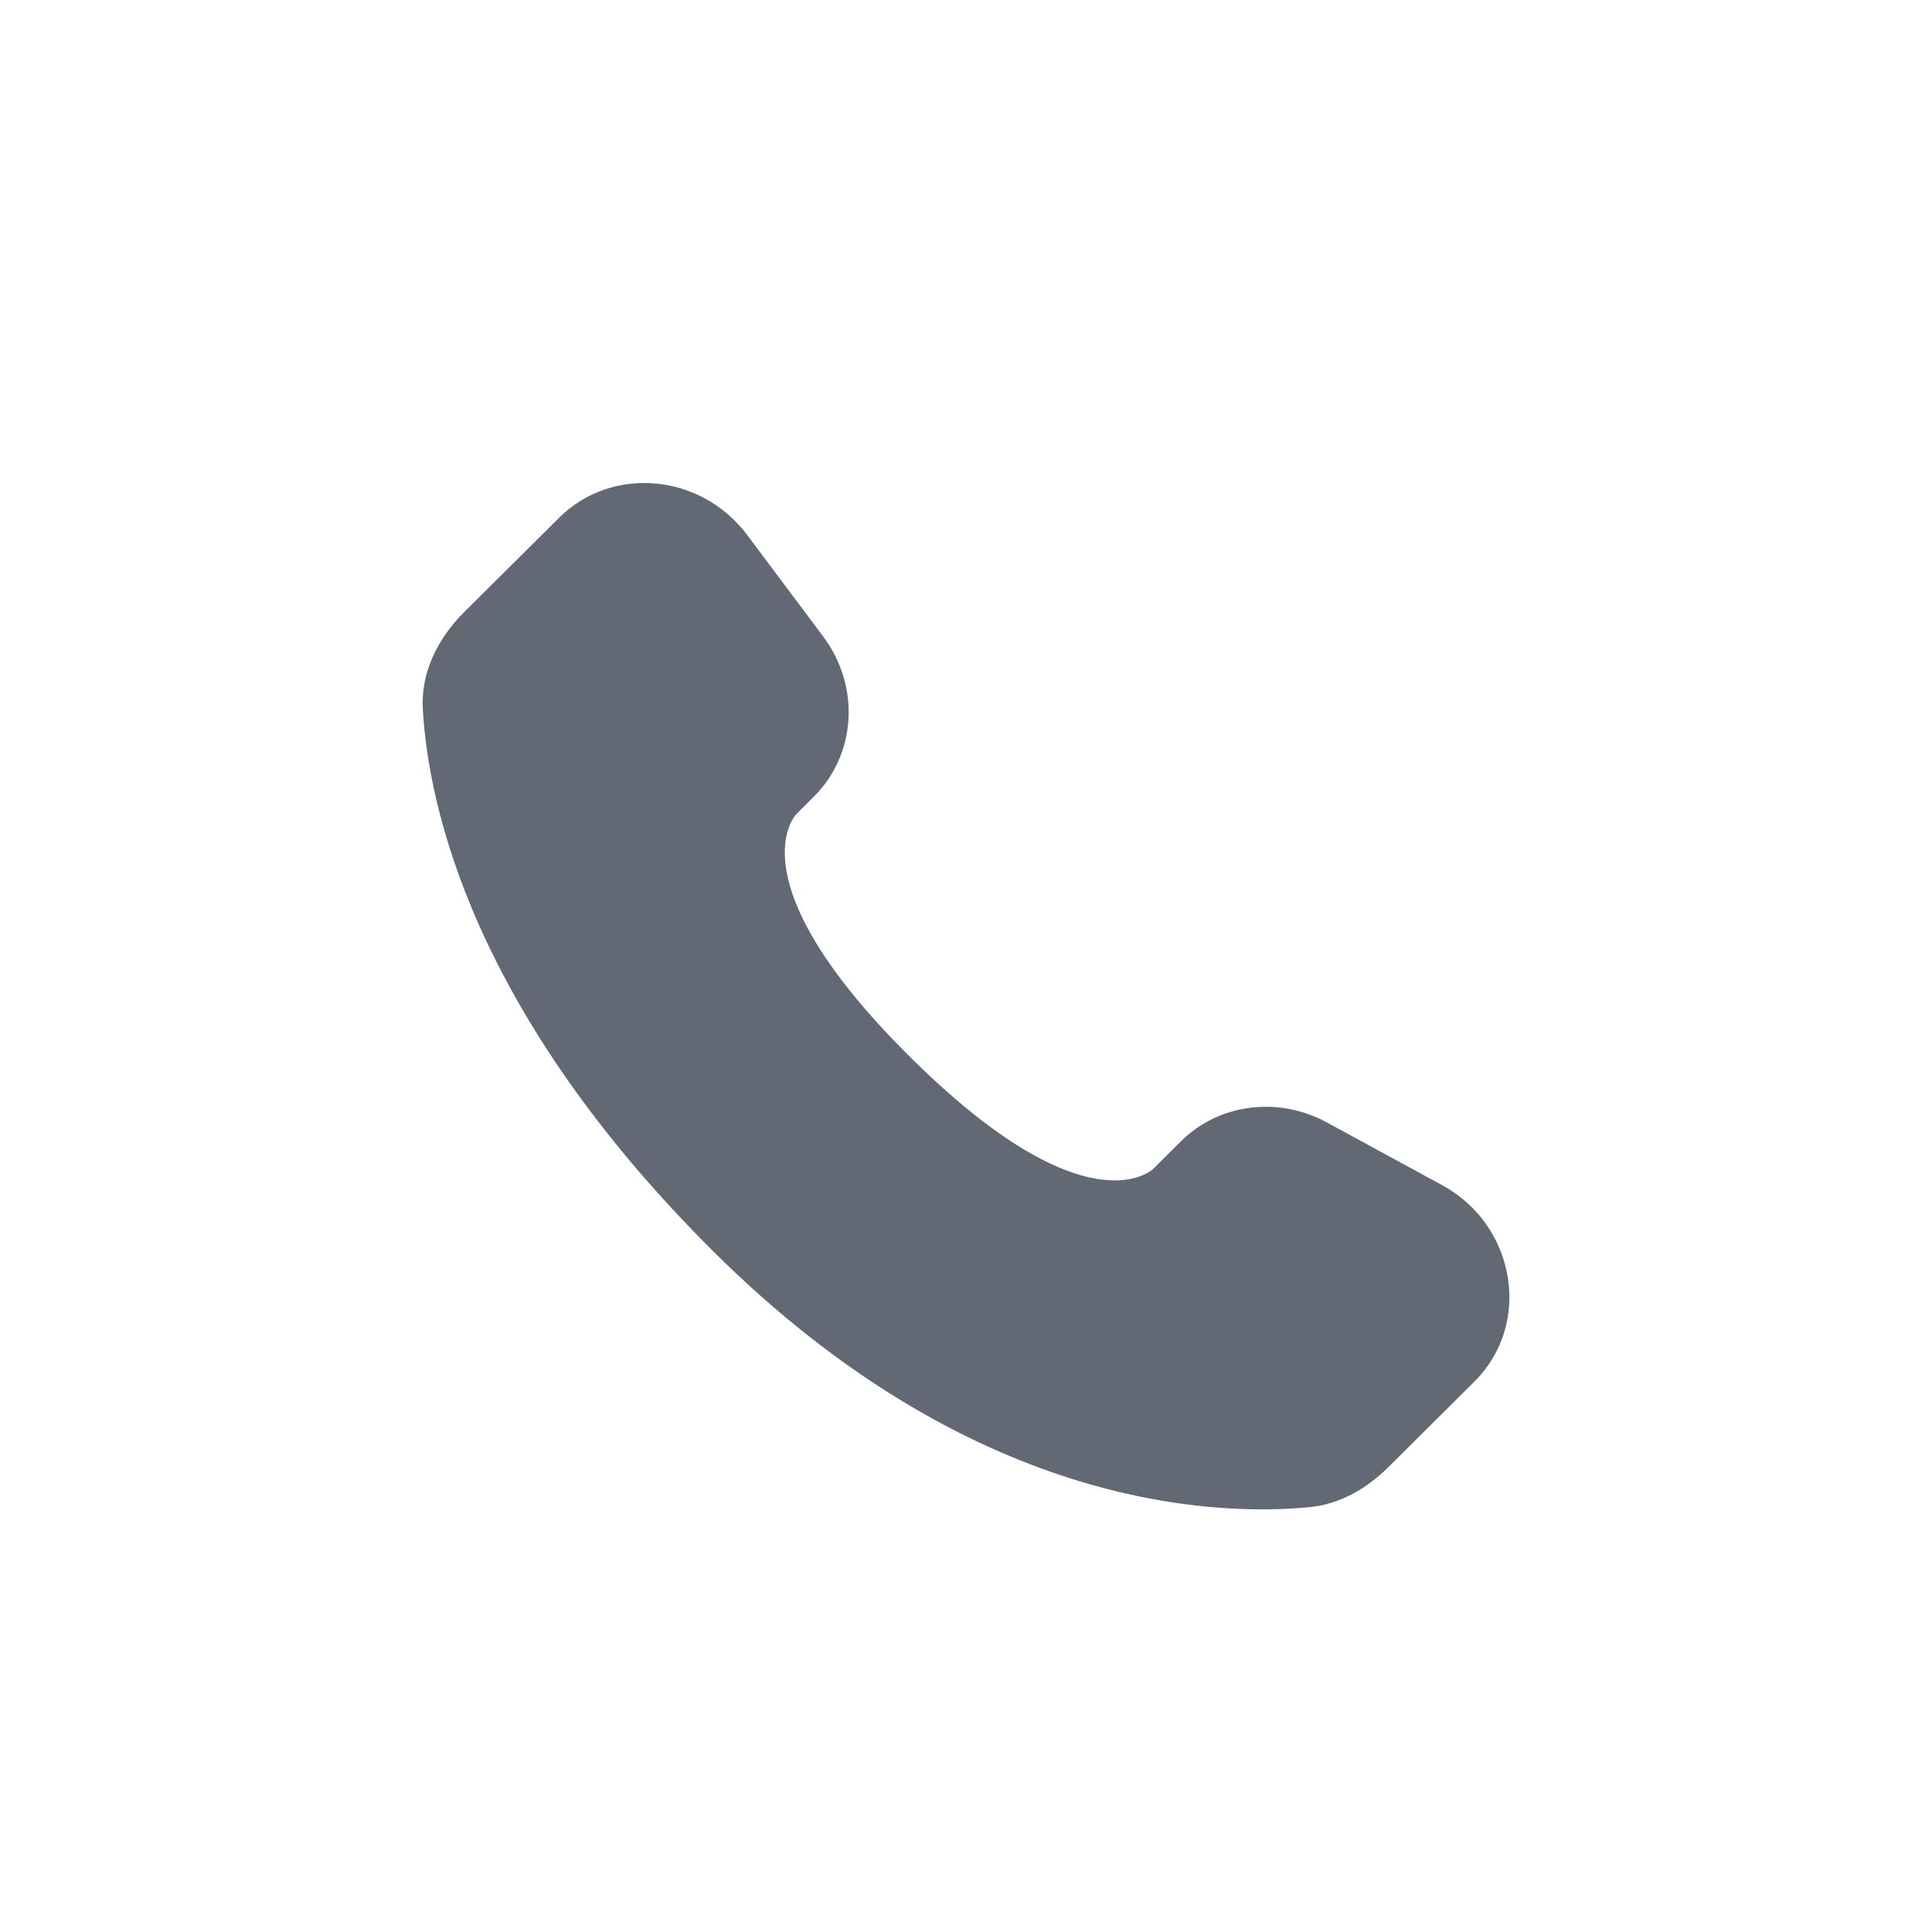
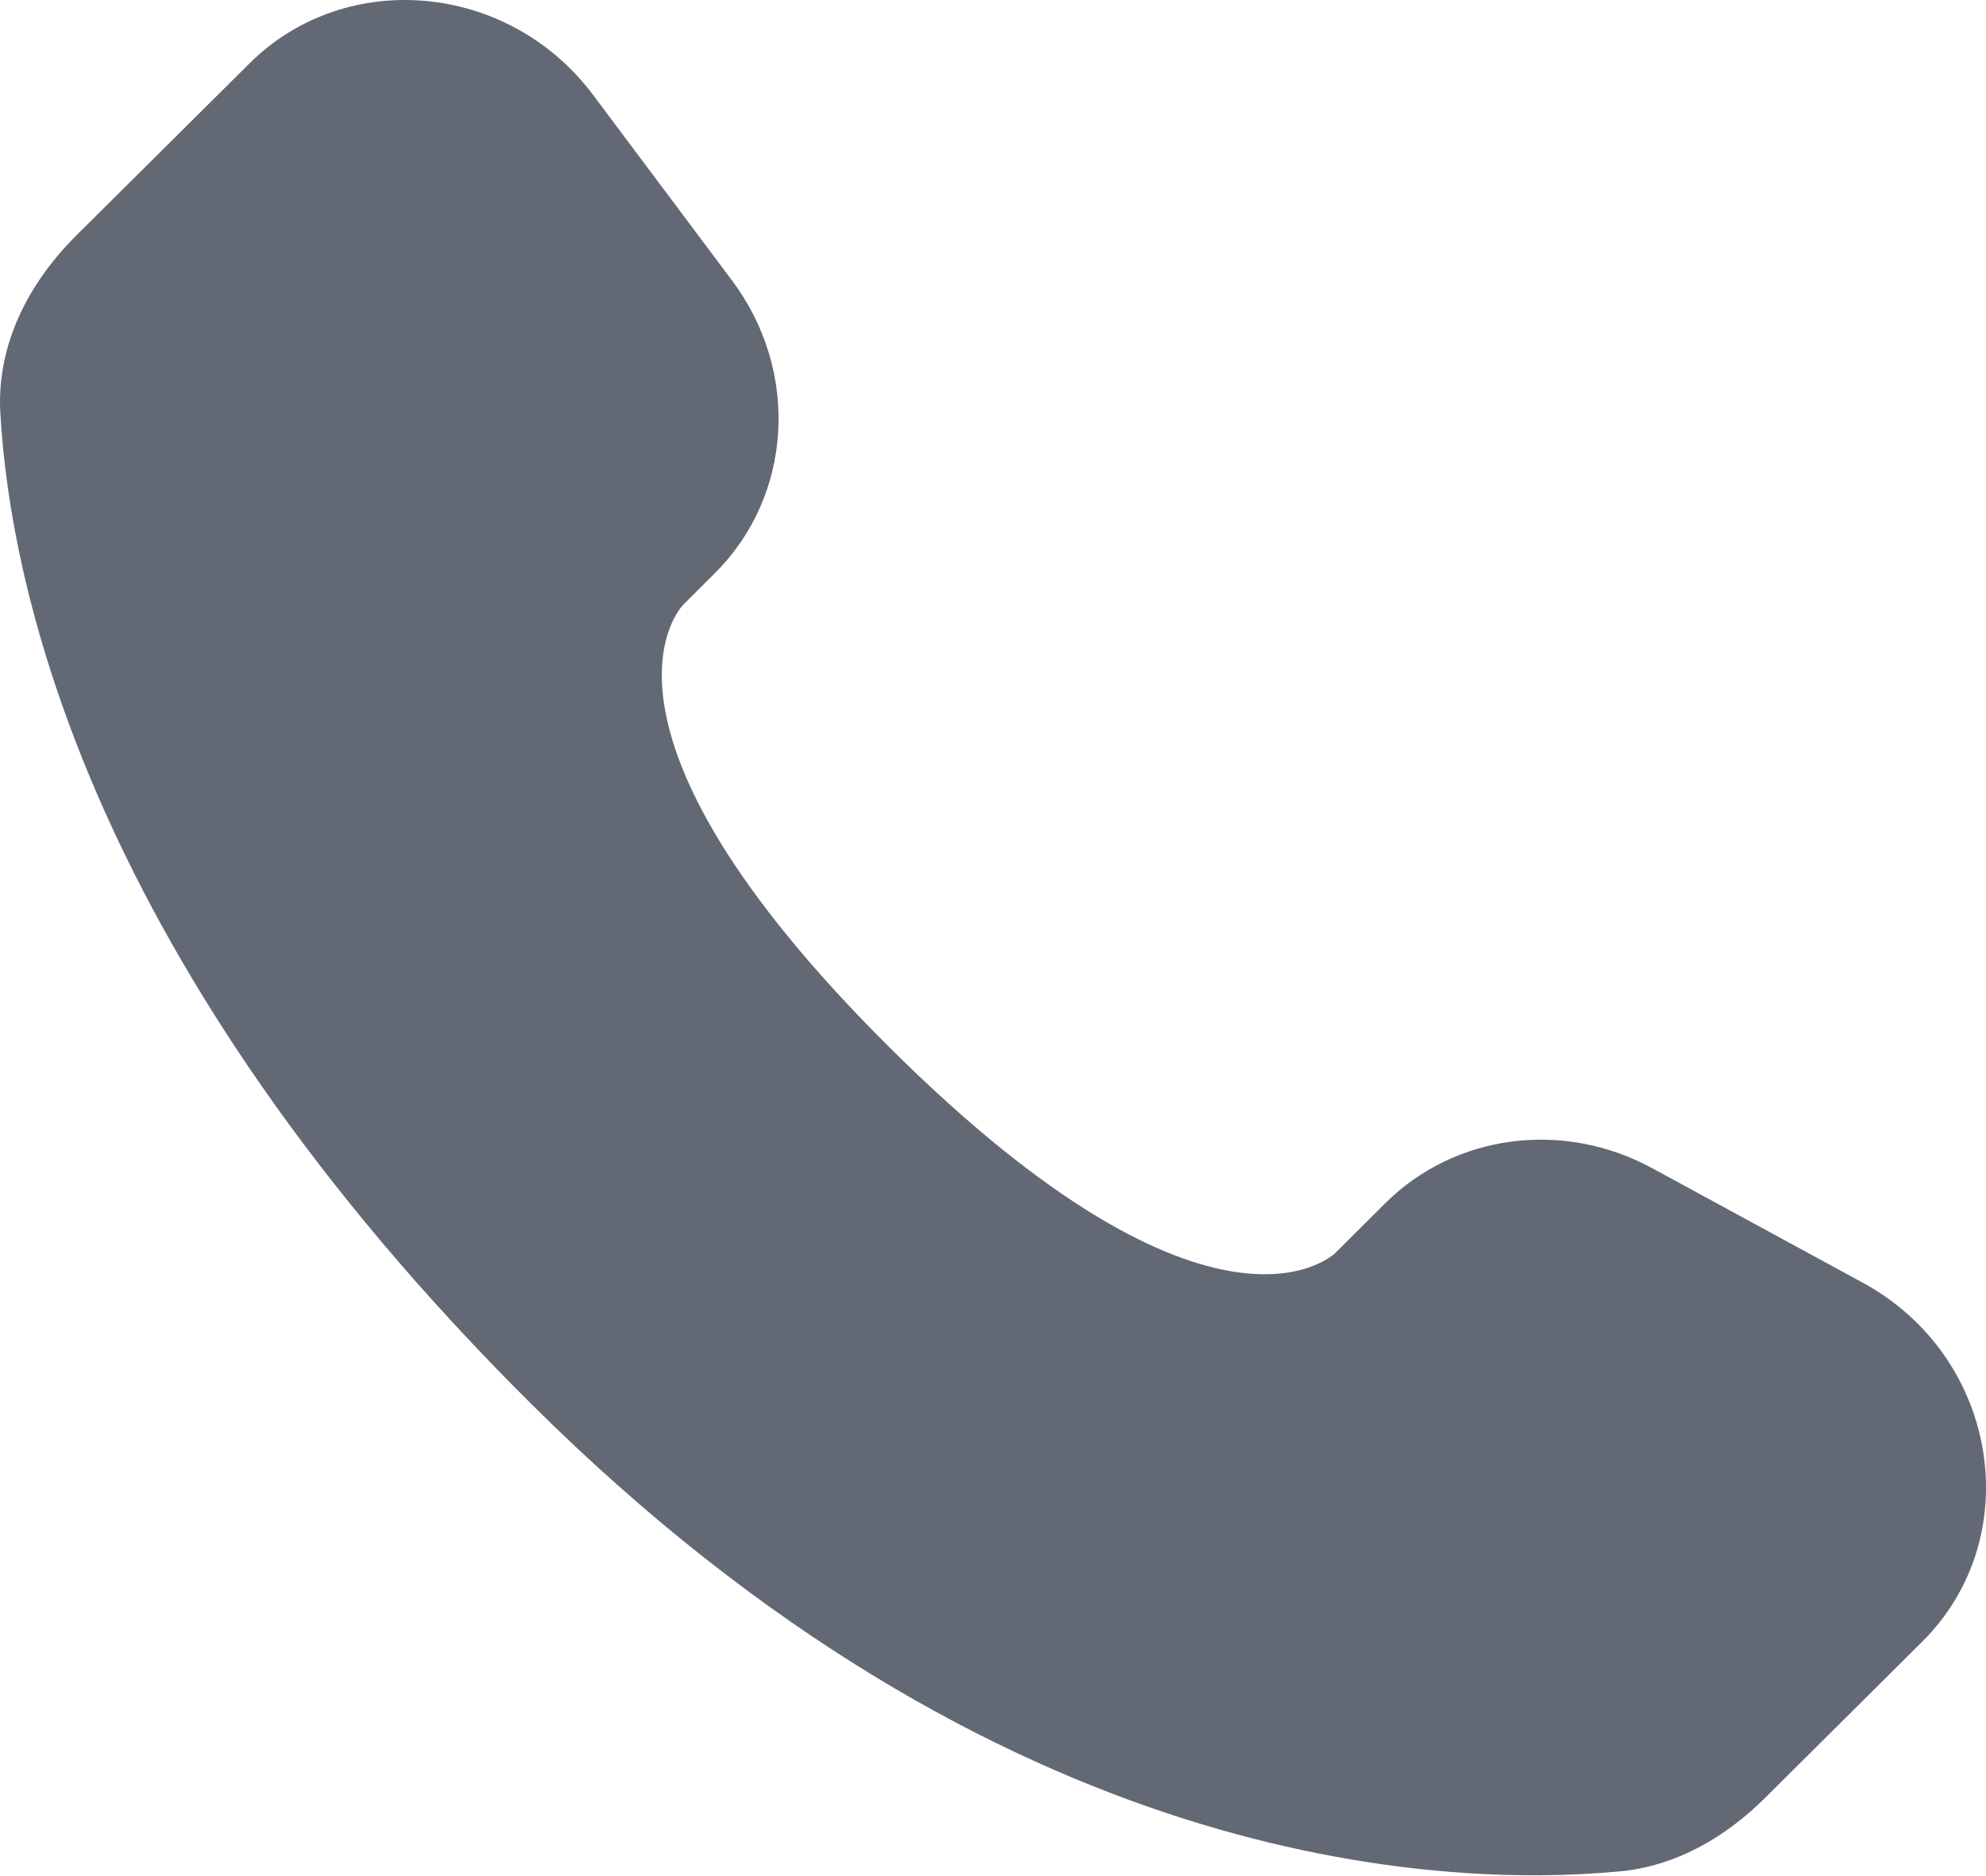
- <svg xmlns="http://www.w3.org/2000/svg" width="32" height="32" viewBox="0 0 32 32" fill="none">
-   <path d="M19.557 18.906L19.102 19.359C19.102 19.359 18.019 20.435 15.064 17.497C12.109 14.559 13.192 13.483 13.192 13.483L13.478 13.197C14.185 12.495 14.252 11.367 13.635 10.543L12.375 8.86C11.611 7.84 10.136 7.705 9.261 8.575L7.691 10.135C7.258 10.567 6.968 11.125 7.003 11.745C7.093 13.332 7.811 16.745 11.815 20.727C16.062 24.949 20.047 25.117 21.676 24.965C22.192 24.917 22.64 24.655 23.001 24.295L24.421 22.883C25.381 21.93 25.111 20.295 23.883 19.628L21.973 18.589C21.167 18.152 20.187 18.28 19.557 18.906Z" fill="#626975" />
+ <svg xmlns="http://www.w3.org/2000/svg" width="18" height="17" viewBox="0 0 18 17" fill="none">
+   <path d="M12.557 10.906L12.102 11.359C12.102 11.359 11.019 12.435 8.064 9.497C5.109 6.559 6.192 5.483 6.192 5.483L6.478 5.197C7.185 4.495 7.252 3.367 6.635 2.543L5.375 0.86C4.611 -0.16 3.136 -0.295 2.261 0.575L0.691 2.135C0.258 2.567 -0.032 3.125 0.003 3.745C0.093 5.332 0.811 8.745 4.815 12.727C9.062 16.949 13.047 17.117 14.676 16.965C15.192 16.917 15.64 16.655 16.001 16.295L17.421 14.883C18.381 13.93 18.111 12.295 16.883 11.628L14.973 10.589C14.167 10.152 13.187 10.28 12.557 10.906Z" fill="#626975" />
</svg>
